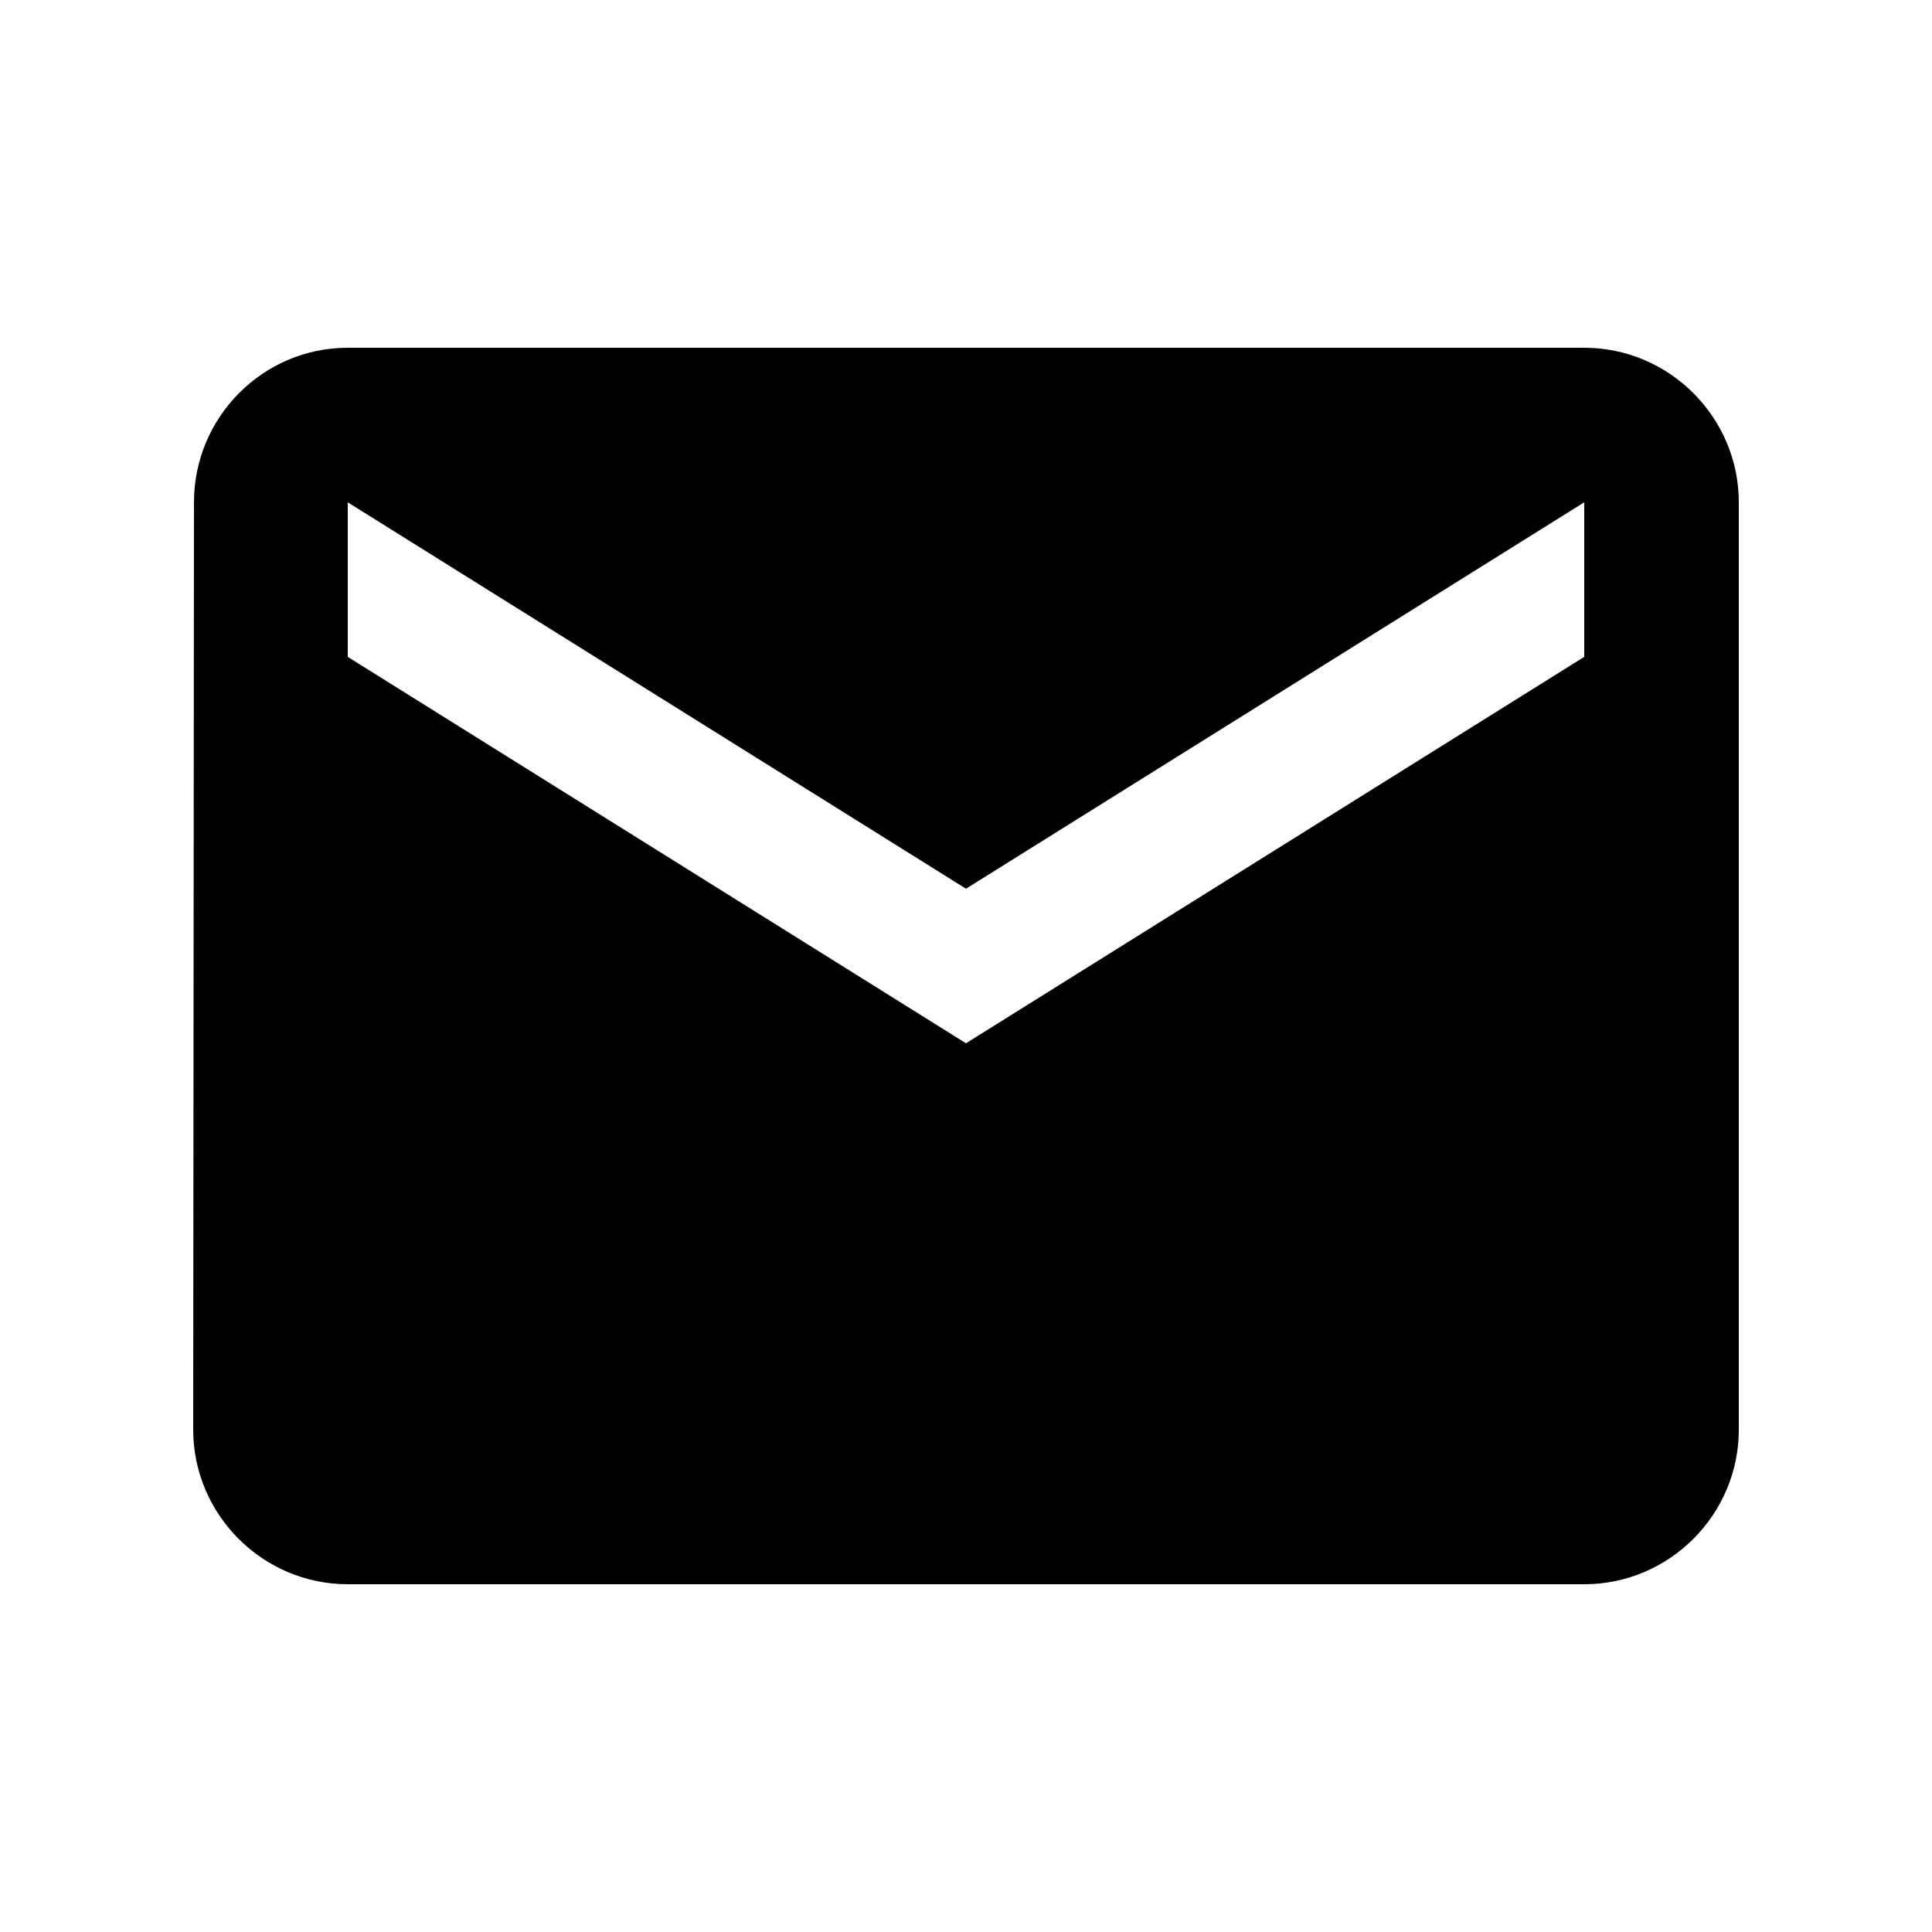
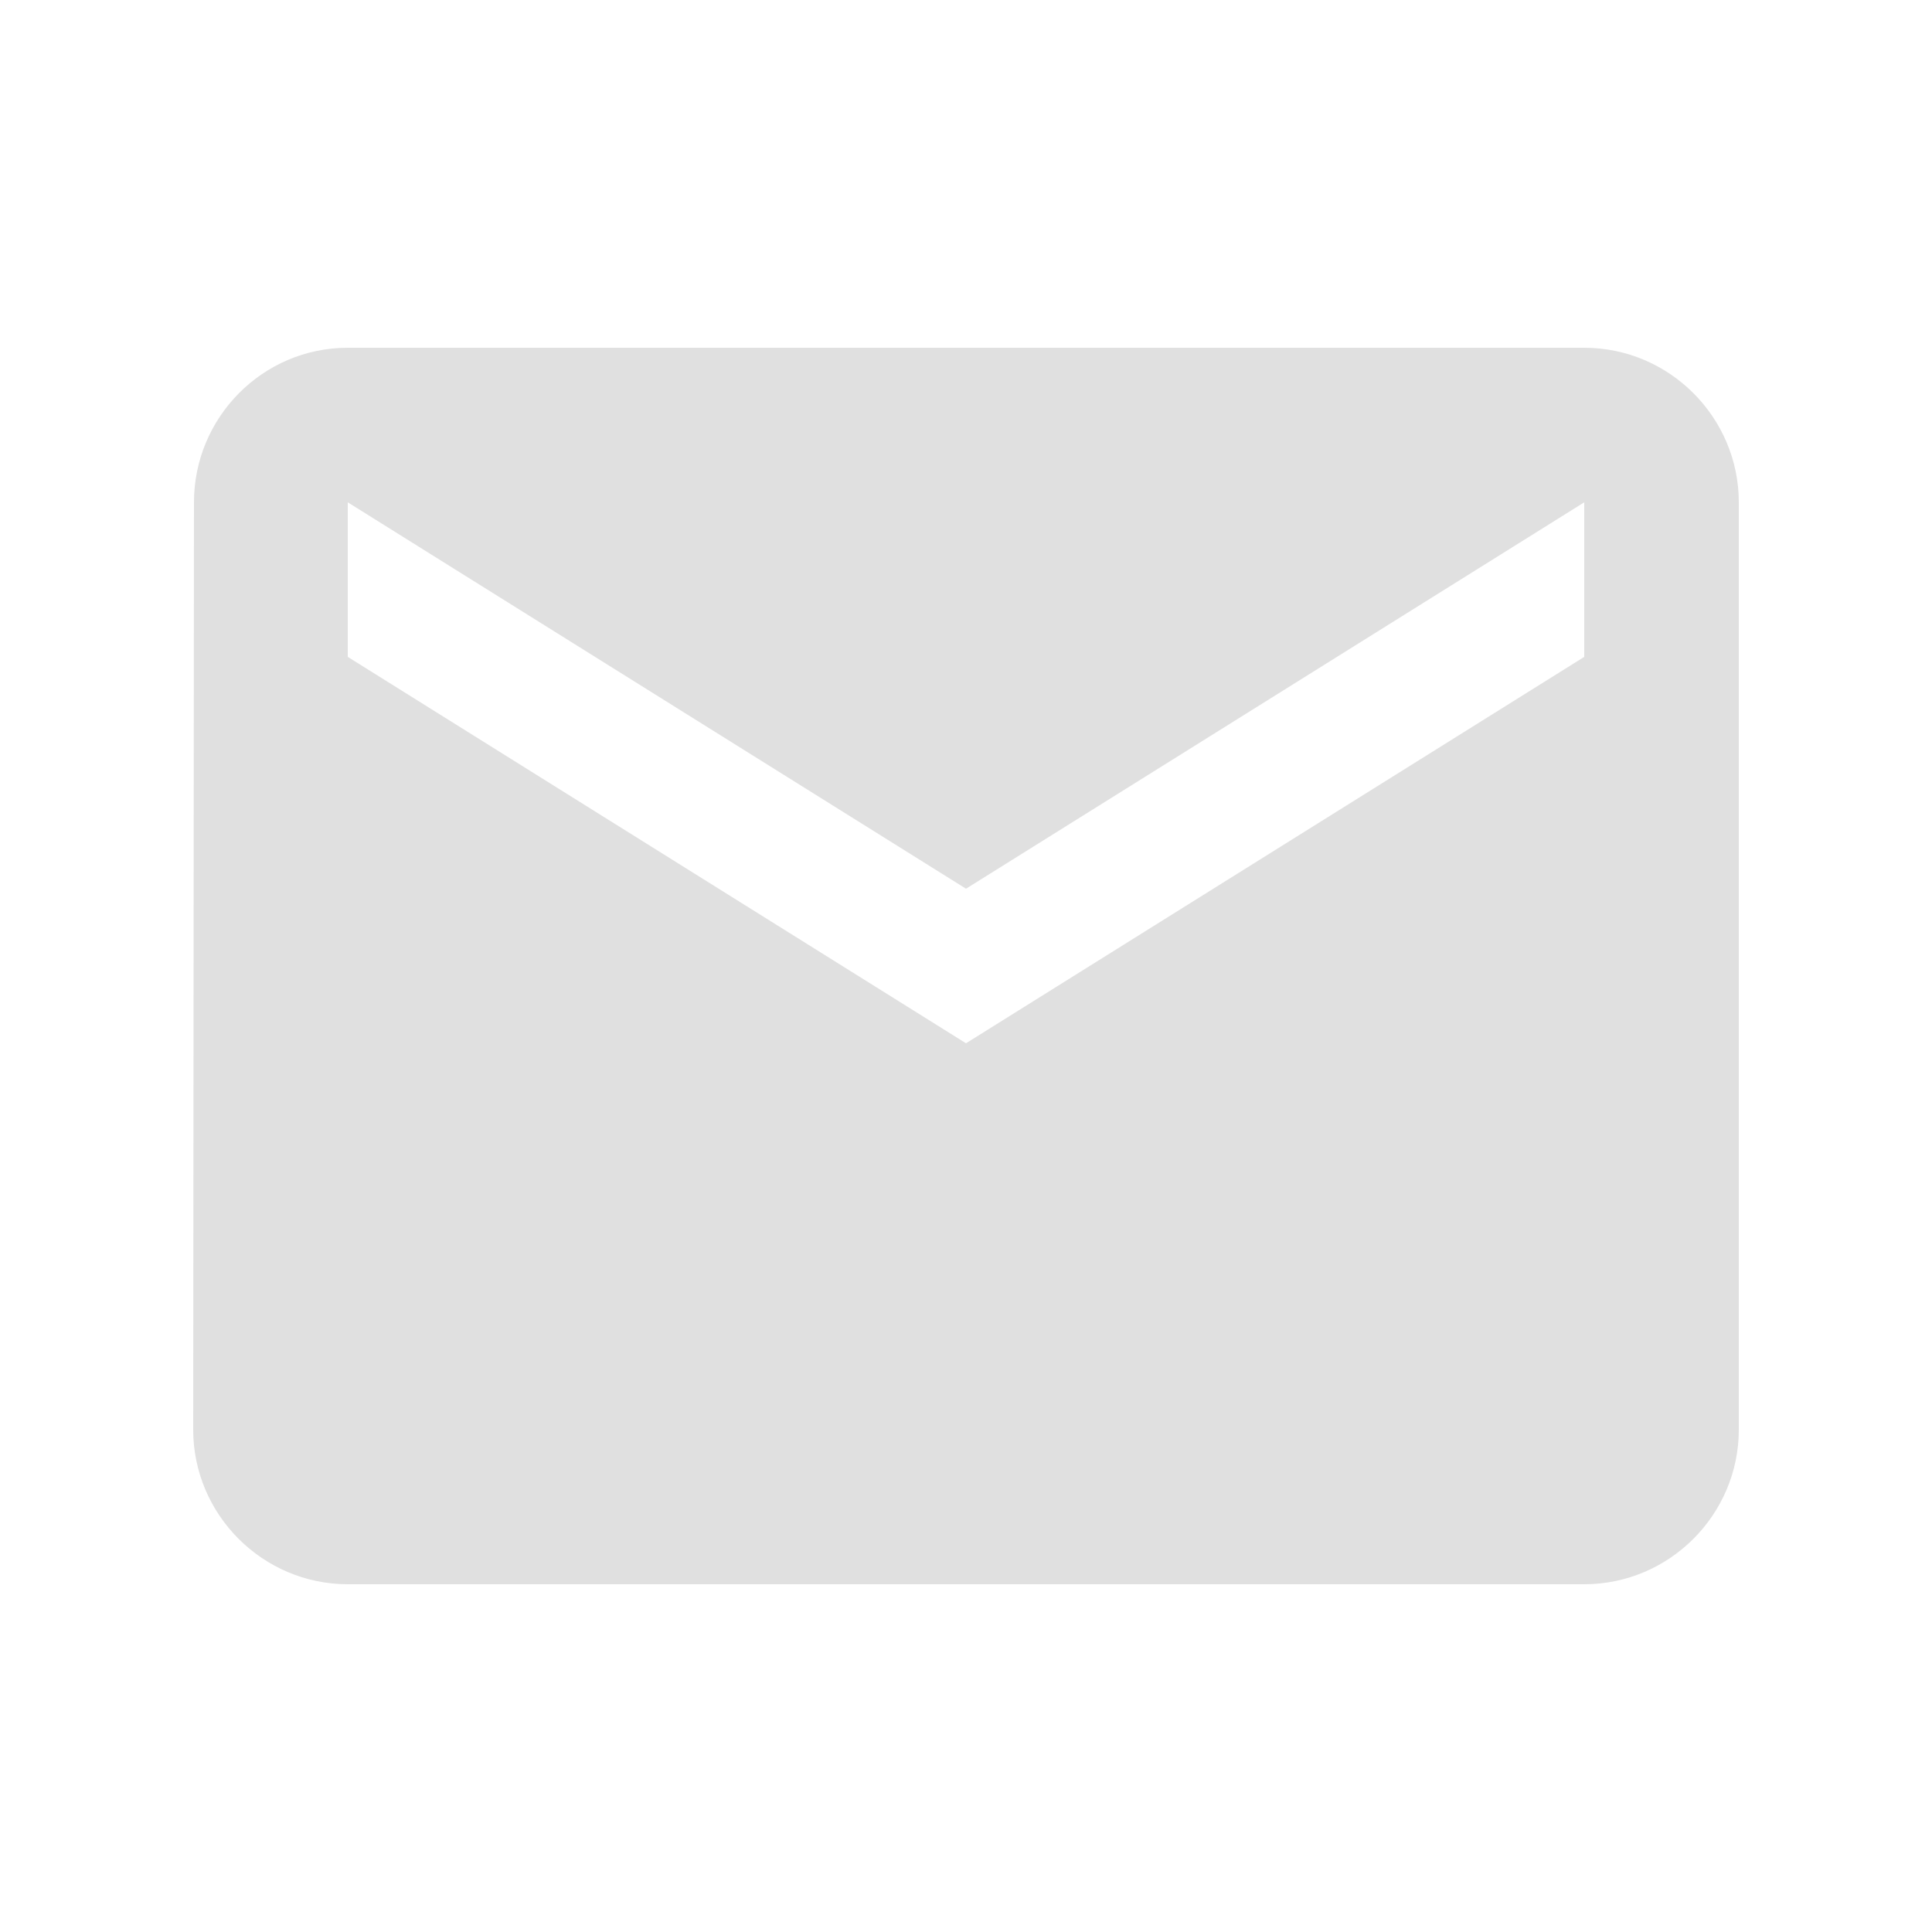
- <svg xmlns="http://www.w3.org/2000/svg" width="24" height="24" viewBox="0 0 25 24" fill="current">
+ <svg xmlns="http://www.w3.org/2000/svg" width="24" height="24" viewBox="0 0 25 24" fill="#E0E0E0">
  <g clip-path="url(#clip0_5_3524)">
    <path d="M20.5 4H4.5C3.4 4 2.51 4.9 2.51 6L2.5 18C2.5 19.1 3.4 20 4.5 20H20.5C21.6 20 22.5 19.1 22.5 18V6C22.5 4.9 21.6 4 20.5 4ZM20.5 8L12.5 13L4.5 8V6L12.5 11L20.5 6V8Z" fill="current" />
  </g>
  <defs>
    <clipPath id="clip0_5_3524">
      <rect width="24" height="24" fill="current" transform="translate(0.5)" />
    </clipPath>
  </defs>
</svg>
